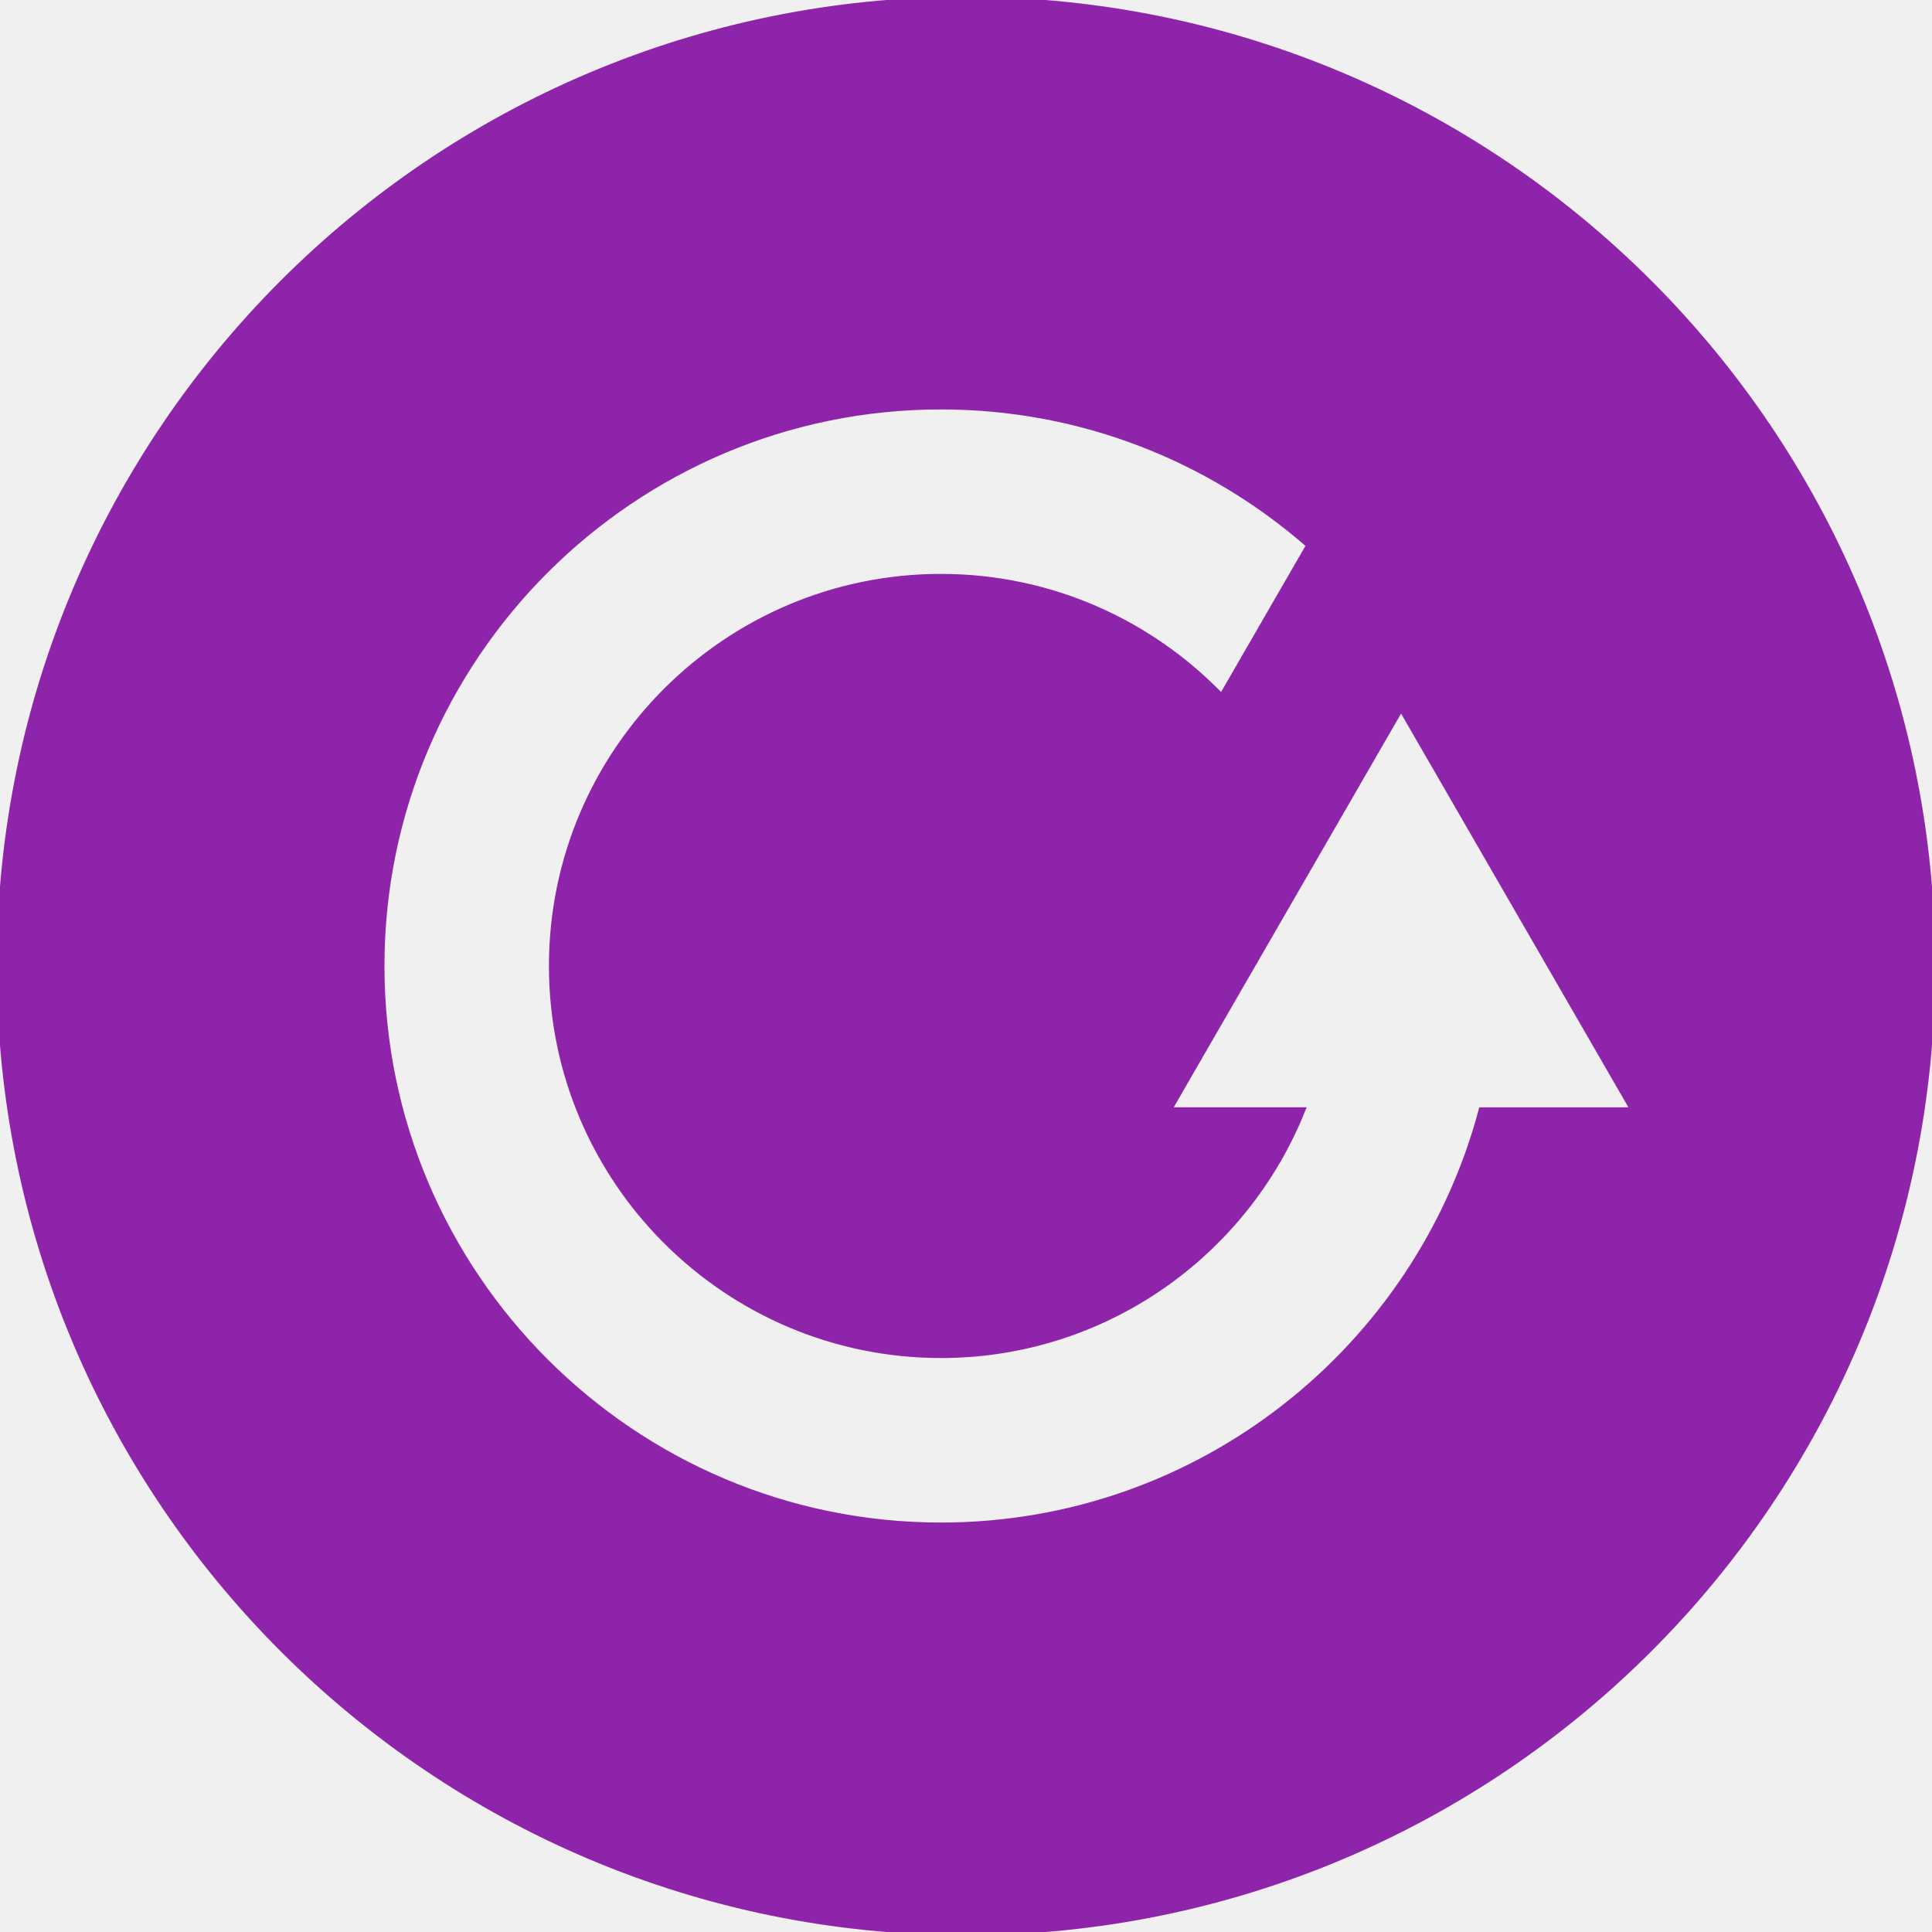
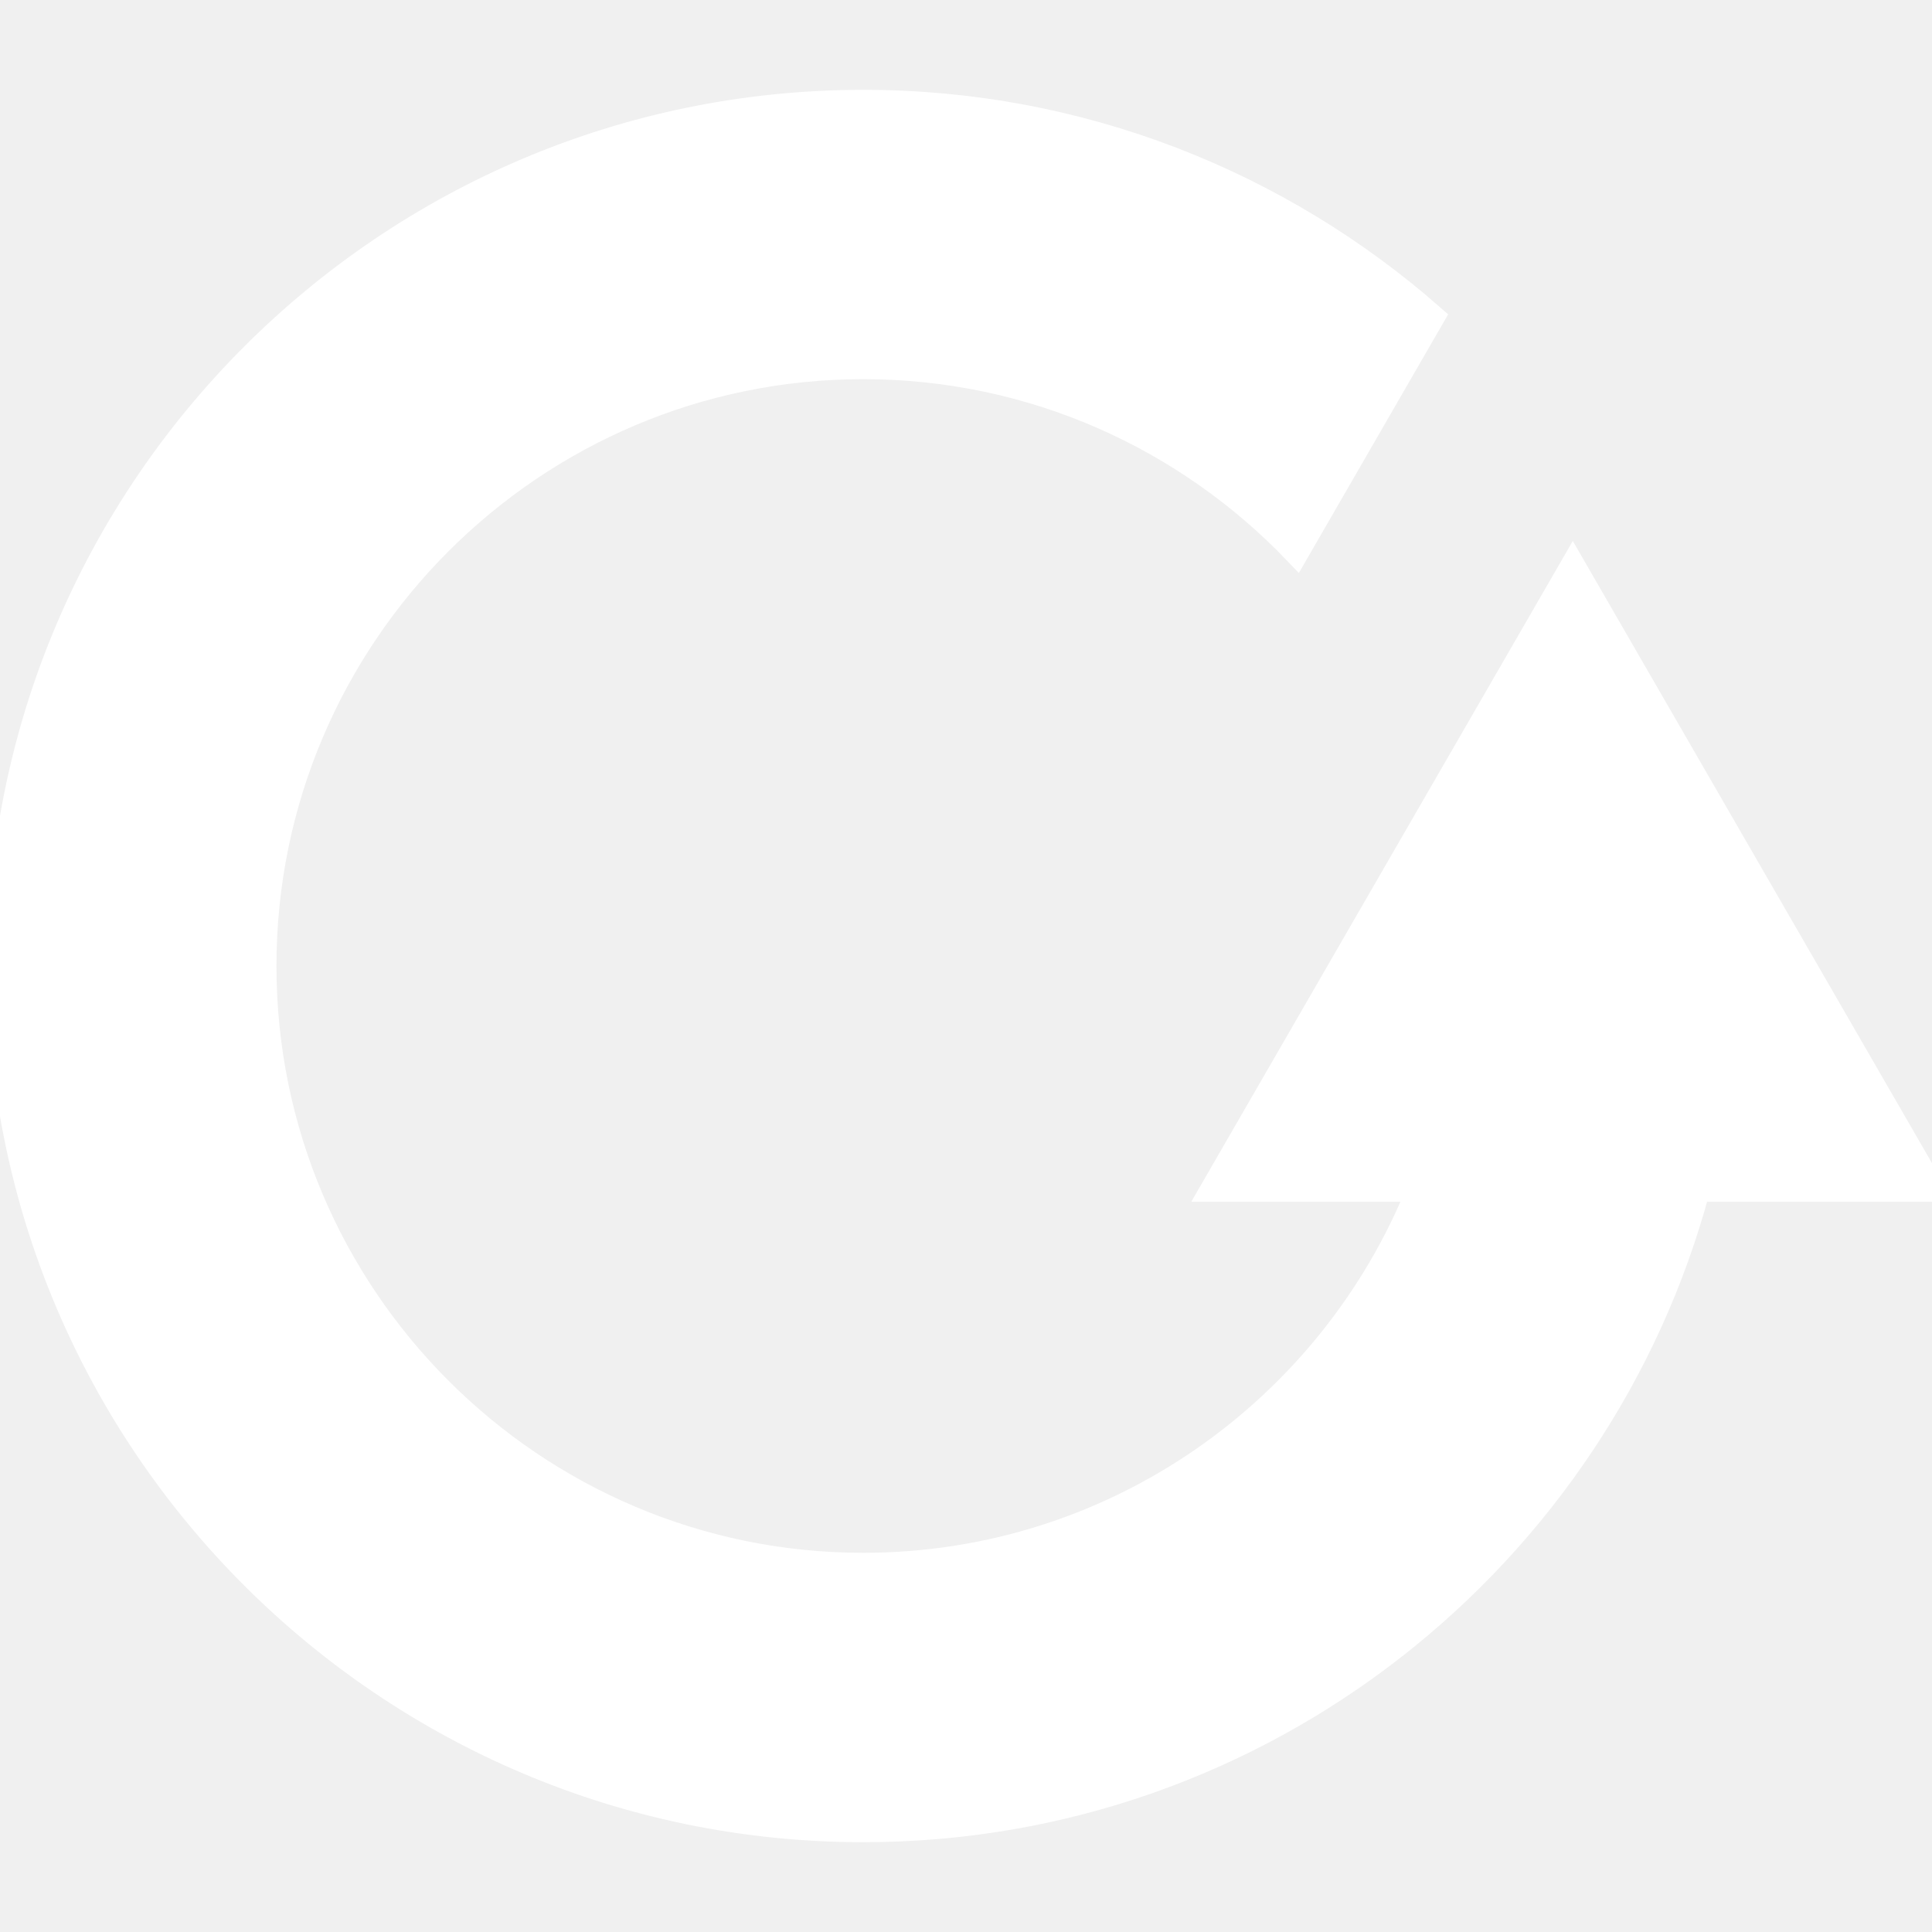
- <svg xmlns="http://www.w3.org/2000/svg" fill="#8E24AA" height="800px" width="800px" version="1.1" id="Layer_1" viewBox="0 0 300.003 300.003" xml:space="preserve" stroke="#8E24AA">
+ <svg xmlns="http://www.w3.org/2000/svg" fill="white" height="800px" width="800px" version="1.1" id="Capa_1" viewBox="0 0 74.999 74.999" xml:space="preserve" stroke="white">
  <g id="SVGRepo_bgCarrier" stroke-width="0" />
  <g id="SVGRepo_tracerCarrier" stroke-linecap="round" stroke-linejoin="round" />
  <g id="SVGRepo_iconCarrier">
    <g>
-       <g>
-         <path d="M150.005,0C67.164,0,0.001,67.159,0.001,150c0,82.838,67.162,150.003,150.003,150.003S300.002,232.838,300.002,150 C300.002,67.159,232.844,0,150.005,0z M230.091,172.444c-9.921,37.083-43.801,64.477-83.969,64.477 c-47.93,0-86.923-38.99-86.923-86.923s38.99-86.92,86.923-86.92c21.906,0,41.931,8.157,57.228,21.579l-13.637,23.623 c-11-11.487-26.468-18.664-43.594-18.664c-33.294,0-60.38,27.088-60.38,60.38c0,33.294,27.085,60.38,60.38,60.38 c25.363,0,47.113-15.728,56.038-37.937h-20.765l36.168-62.636l36.166,62.641H230.091z" />
-       </g>
+       <path d="M33.511,71.013c15.487,0,28.551-10.563,32.375-24.859h9.113L61.055,22L47.111,46.151h8.006 c-3.44,8.563-11.826,14.628-21.605,14.628c-12.837,0-23.28-10.443-23.28-23.28c0-12.836,10.443-23.28,23.28-23.28 c6.604,0,12.566,2.768,16.809,7.196l5.258-9.108c-5.898-5.176-13.619-8.32-22.065-8.32C15.034,3.987,0,19.019,0,37.5 C-0.002,55.981,15.03,71.013,33.511,71.013z" />
    </g>
  </g>
</svg>
